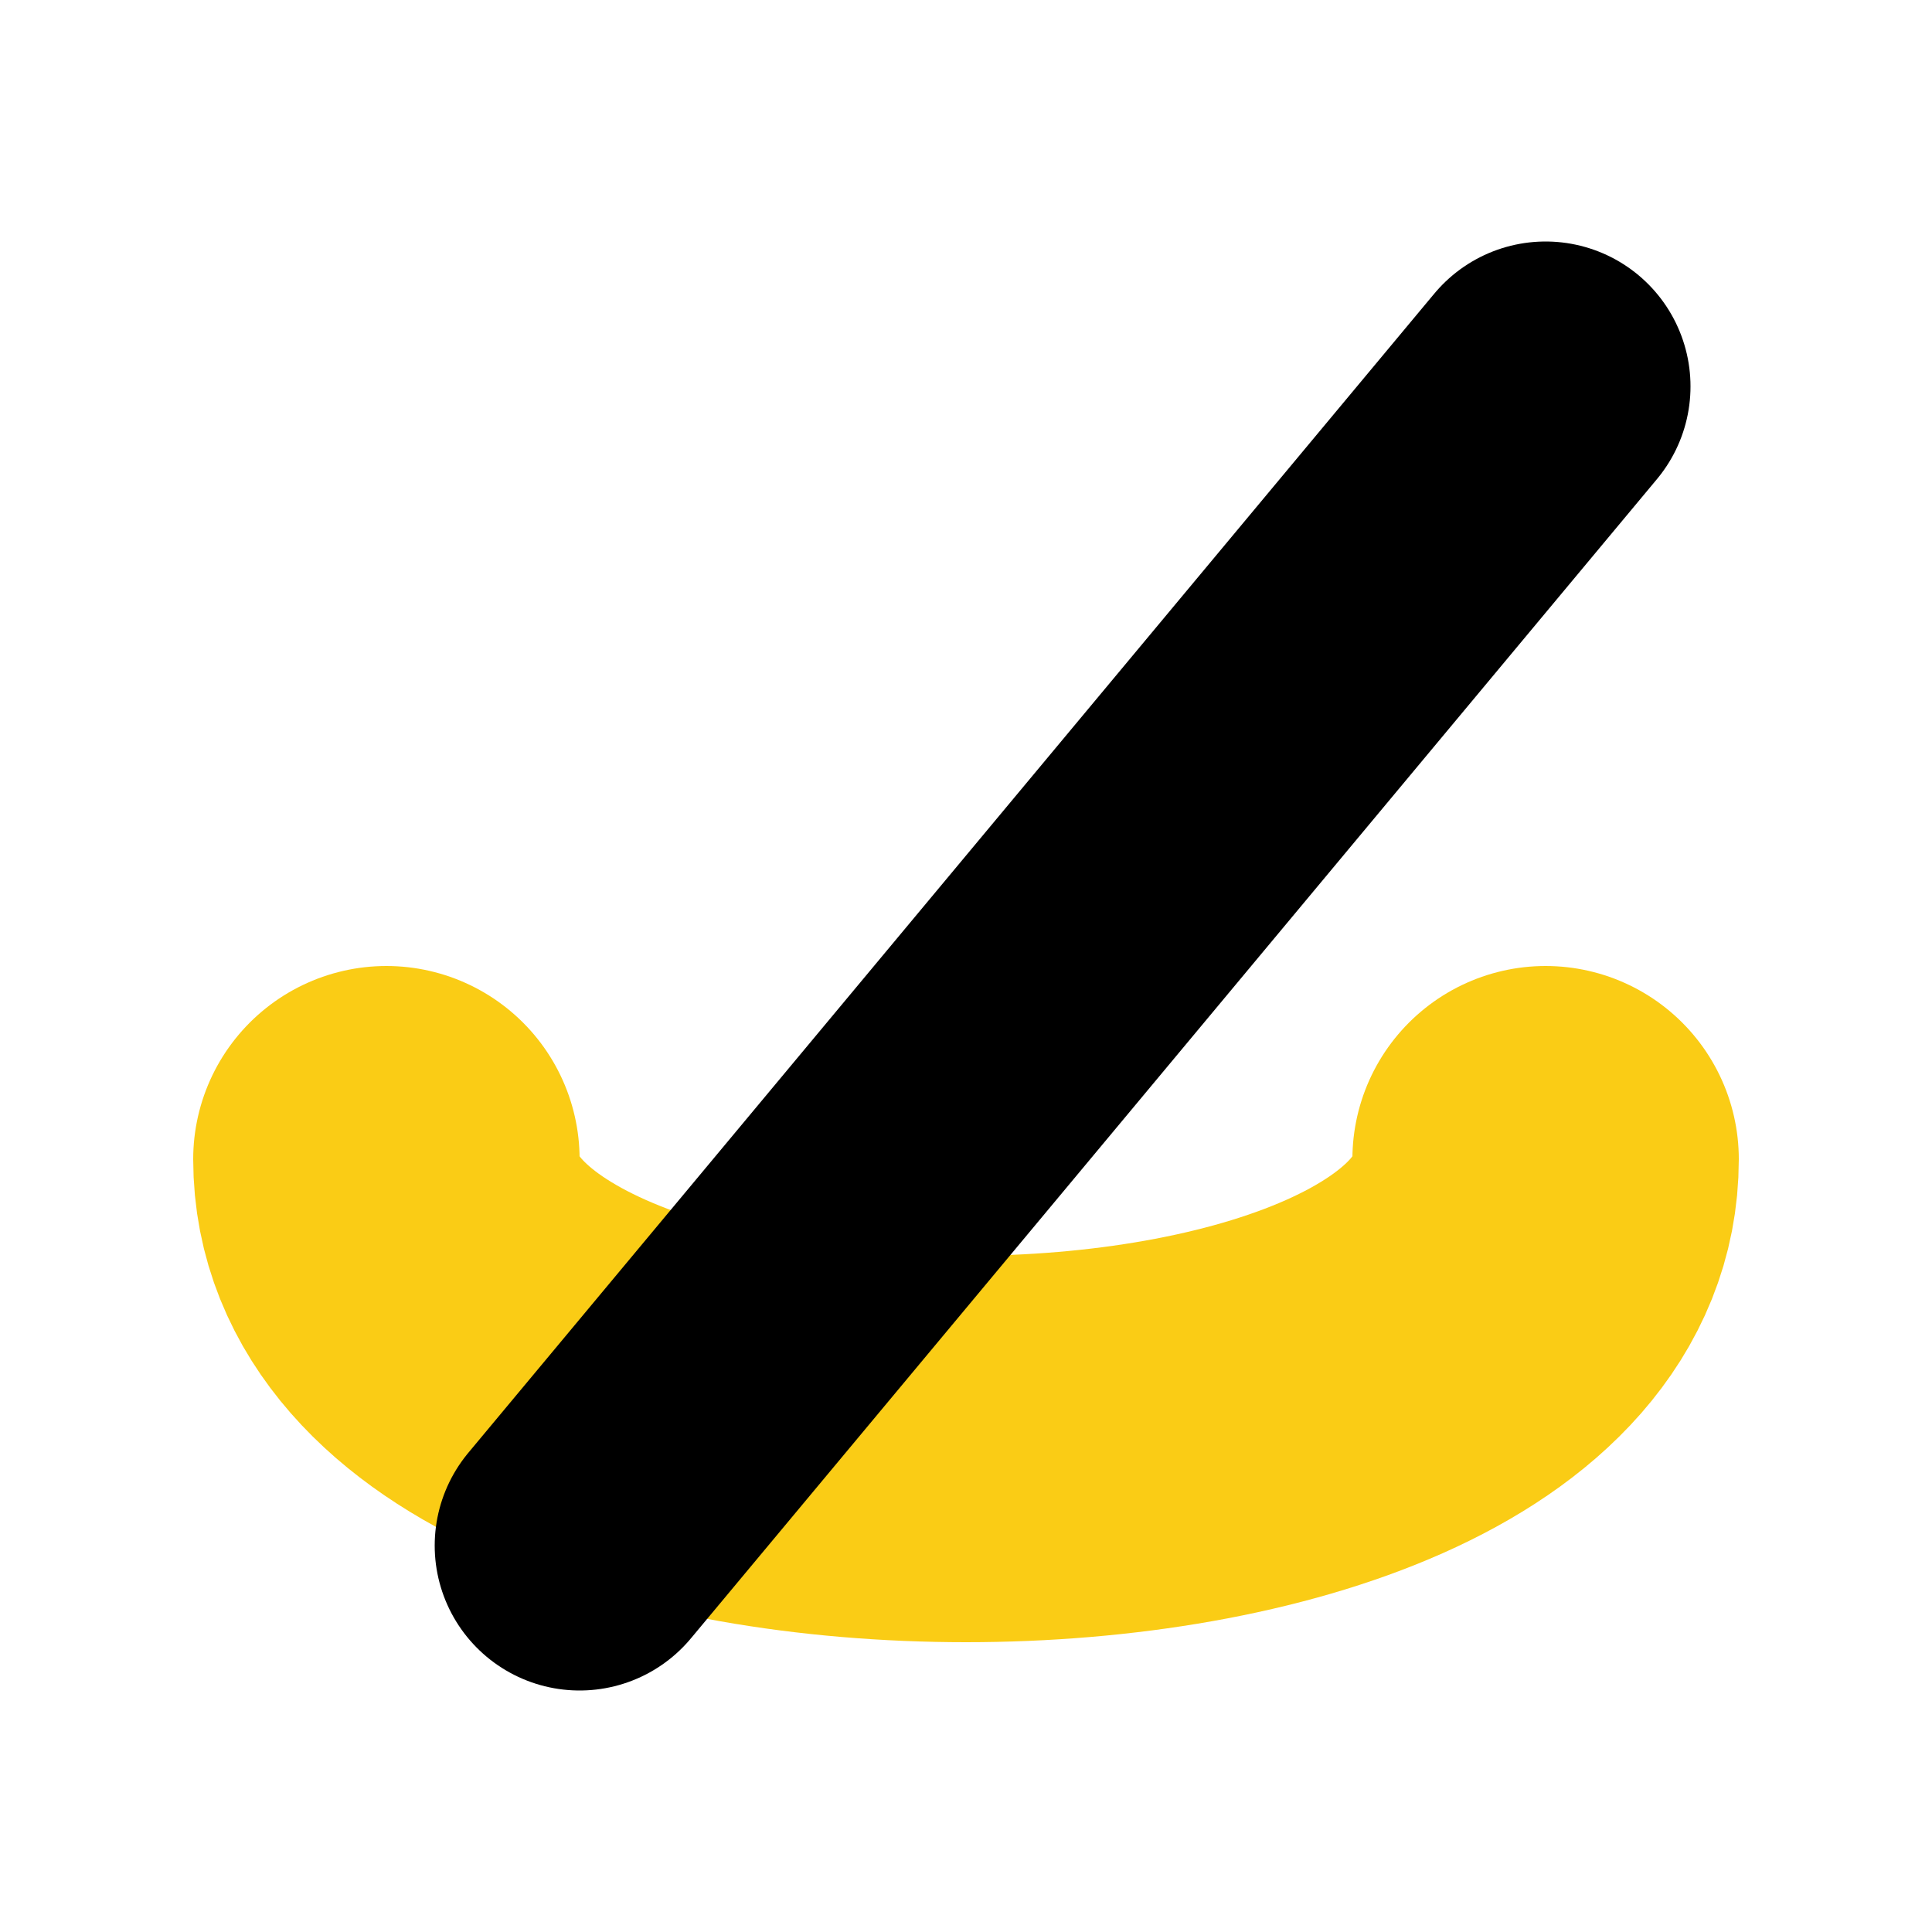
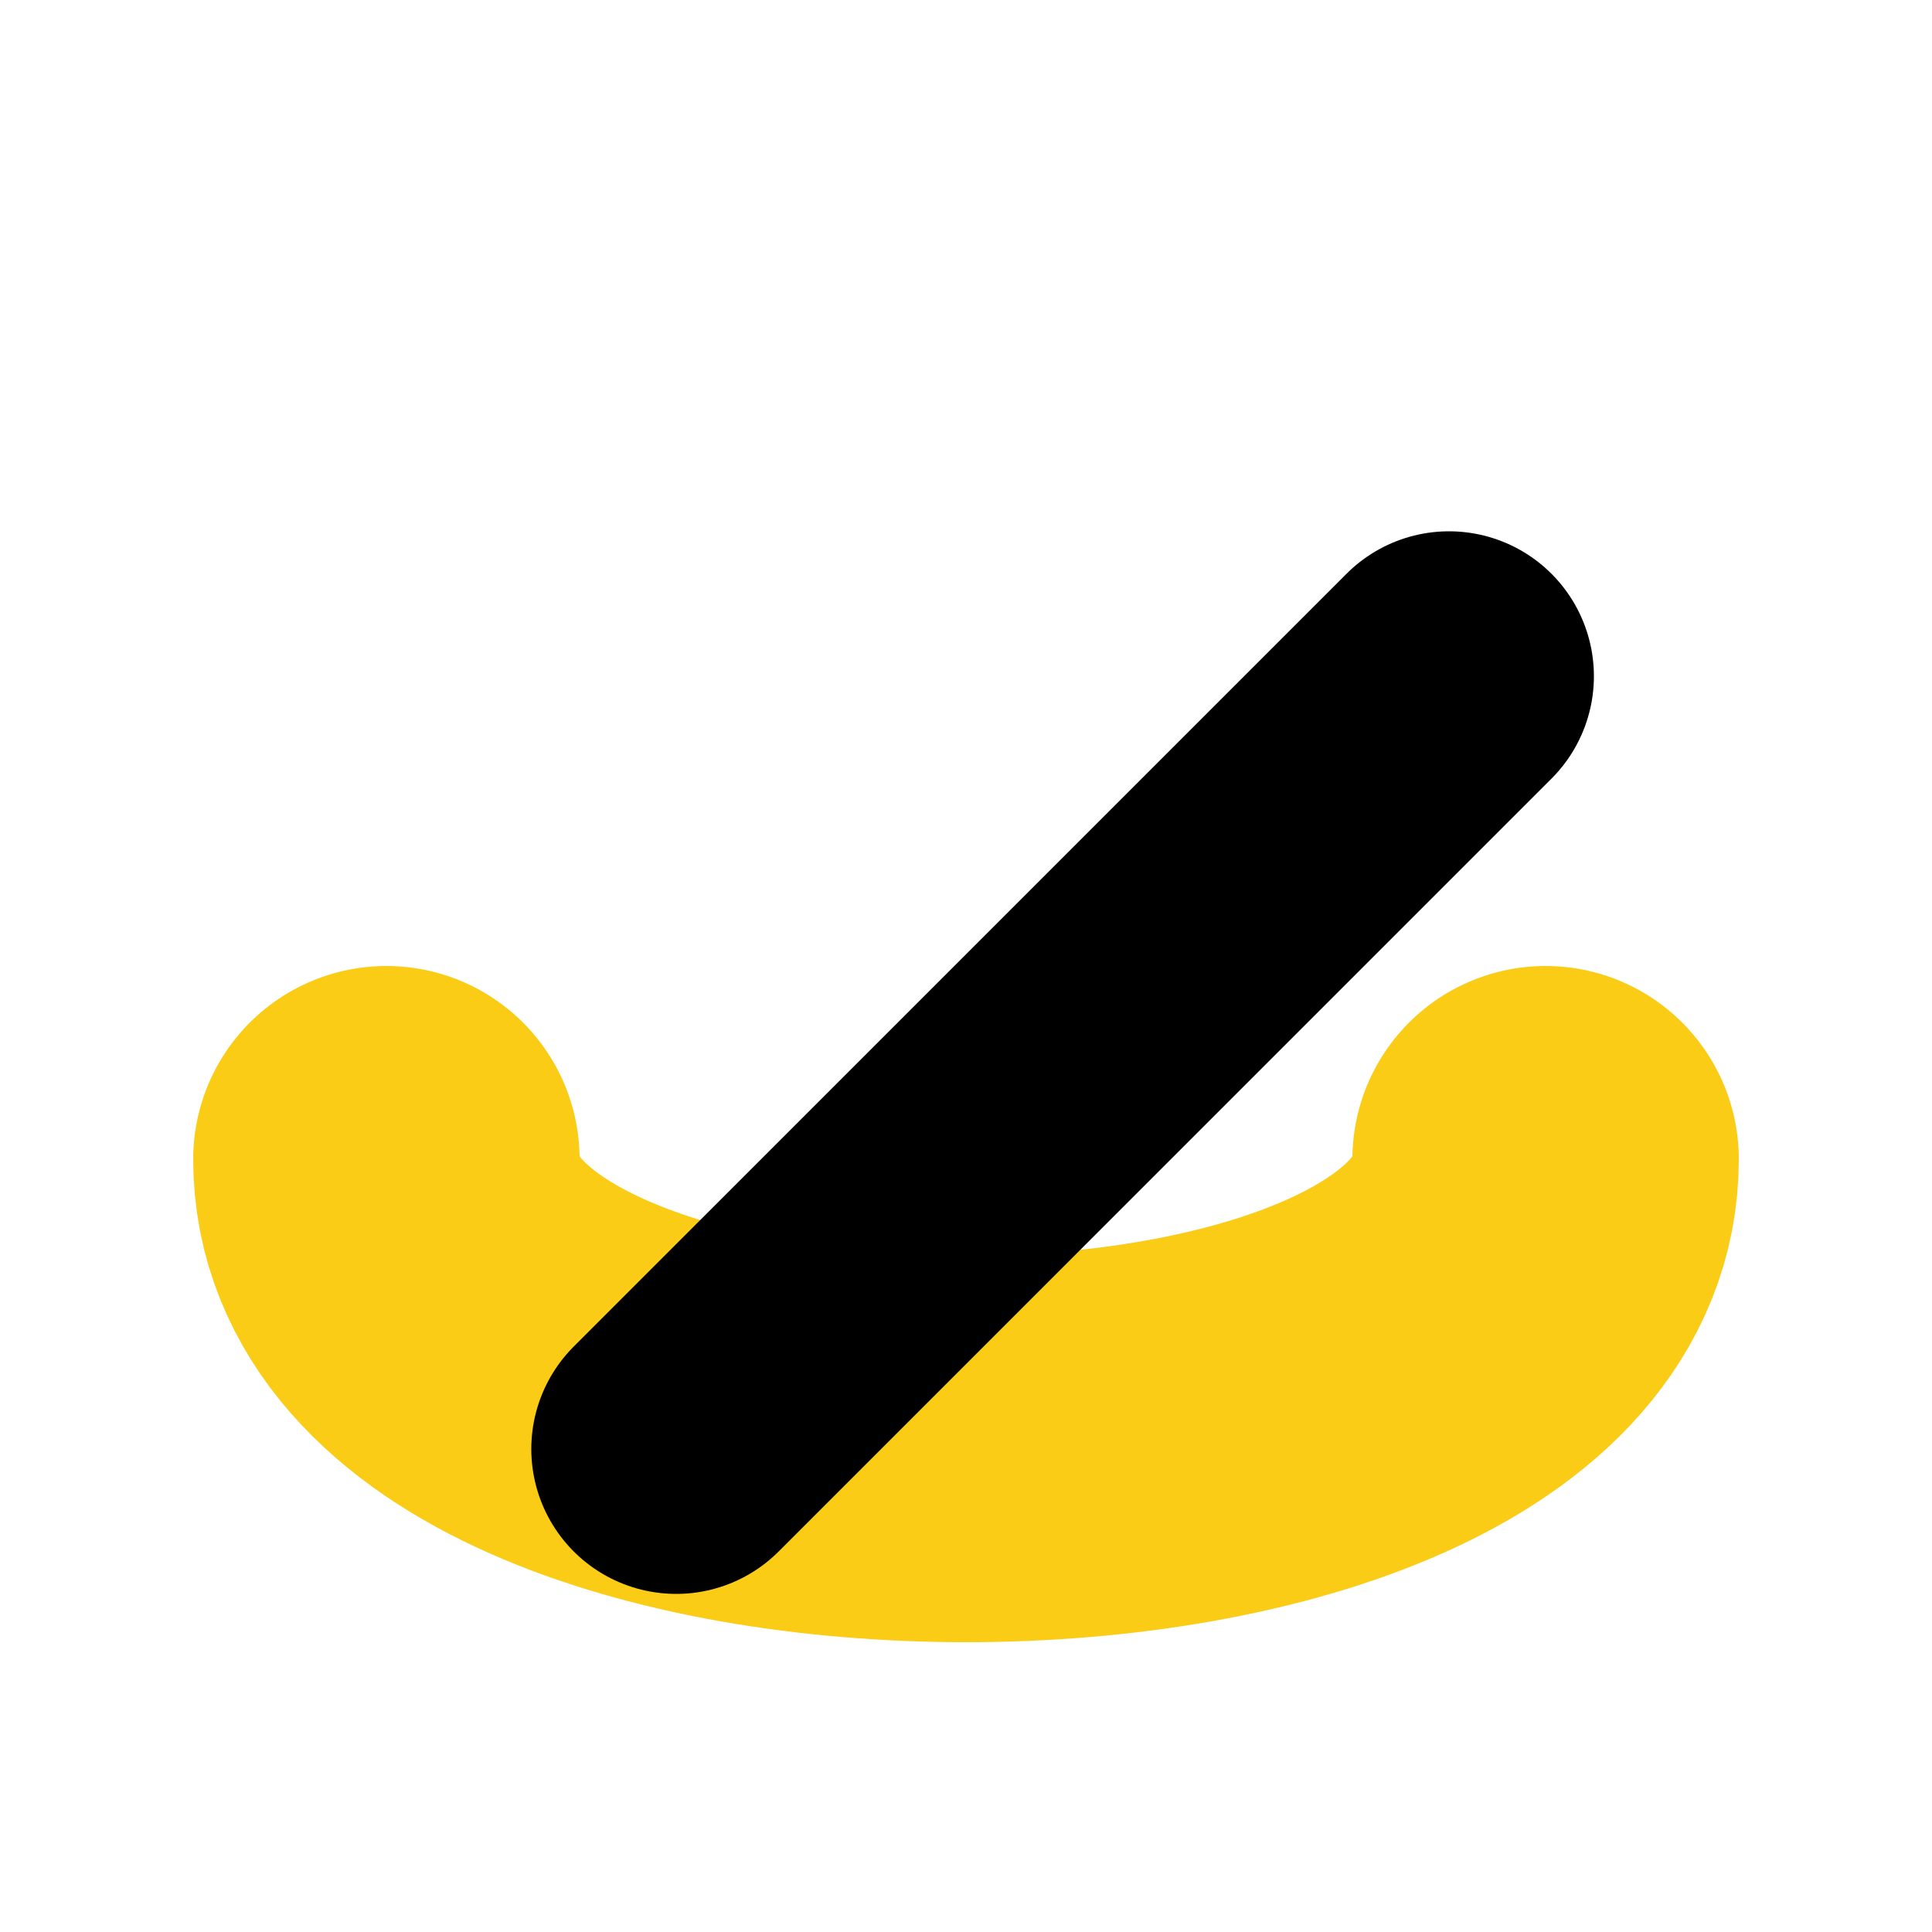
<svg xmlns="http://www.w3.org/2000/svg" viewBox="0 0 100 100" width="100%" height="100%">
  <path d="M20 60 C 20 80, 80 80, 80 60" stroke="#FACC15" stroke-width="20" fill="none" stroke-linecap="round" />
-   <path d="M30 80 L 80 20" stroke="#000000" stroke-width="15" stroke-linecap="round" />
+   <path d="M35 75 L 75 35" stroke="#000000" stroke-width="15" stroke-linecap="round" />
</svg>
